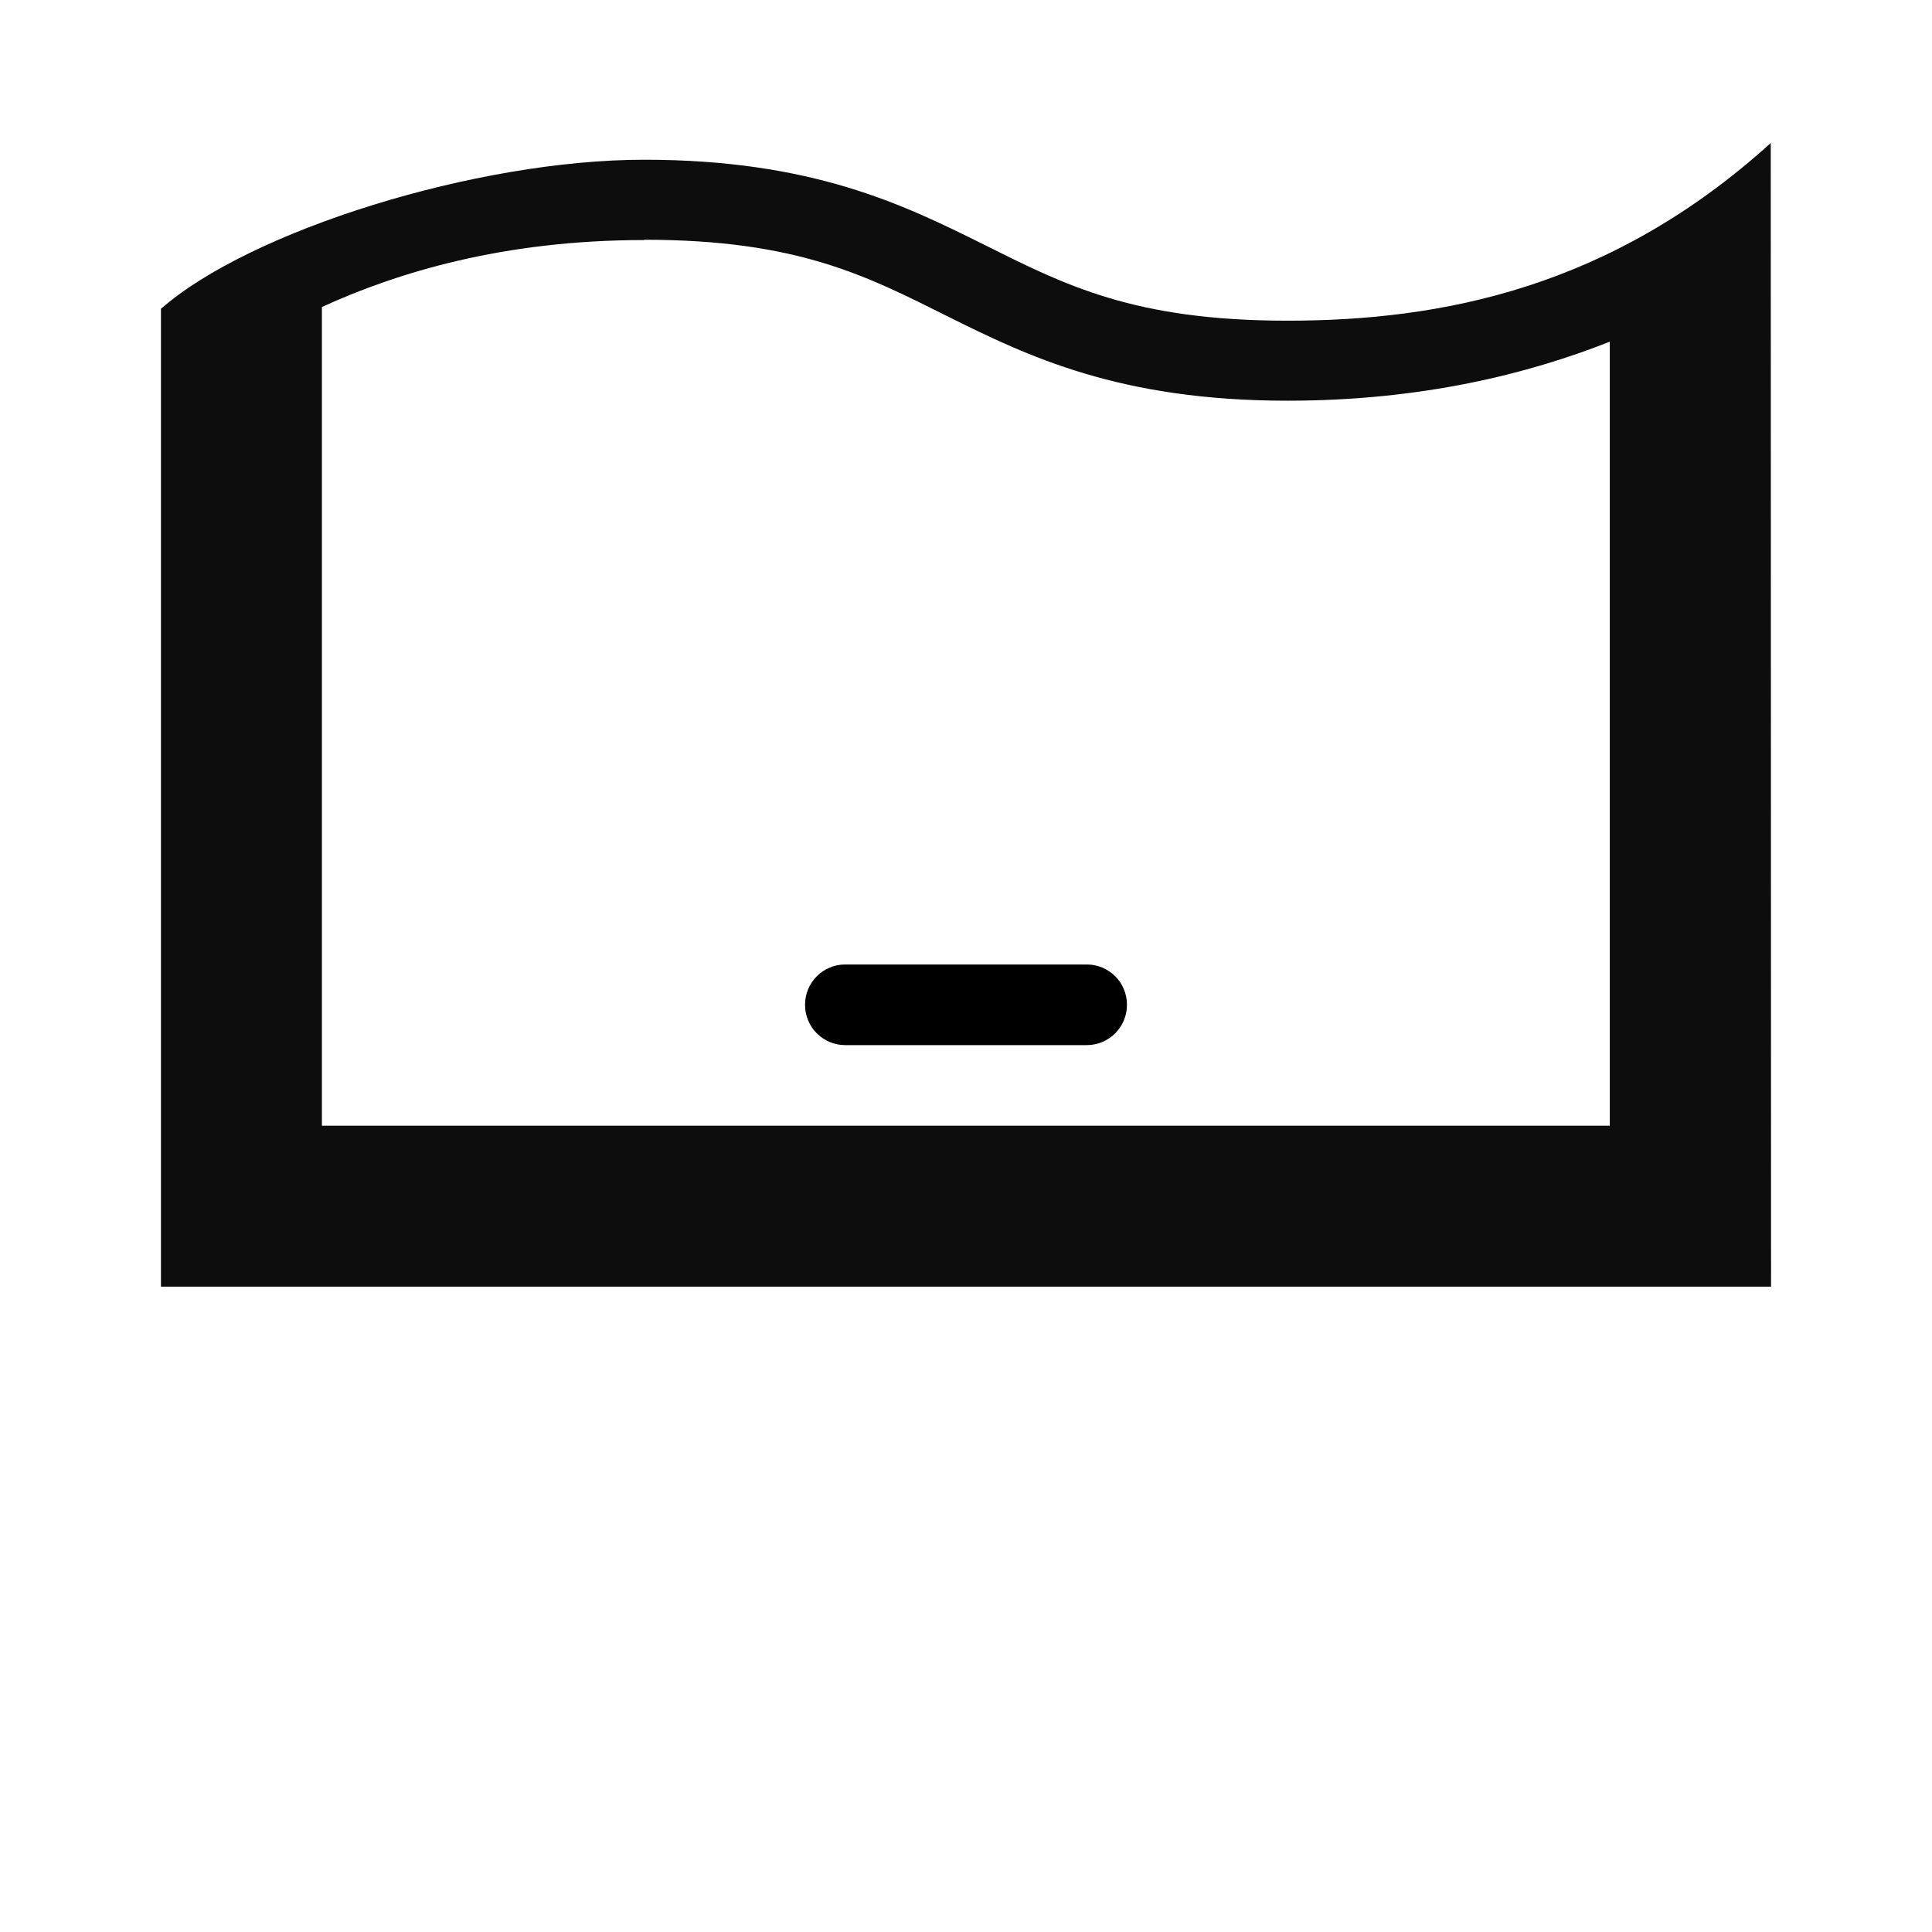
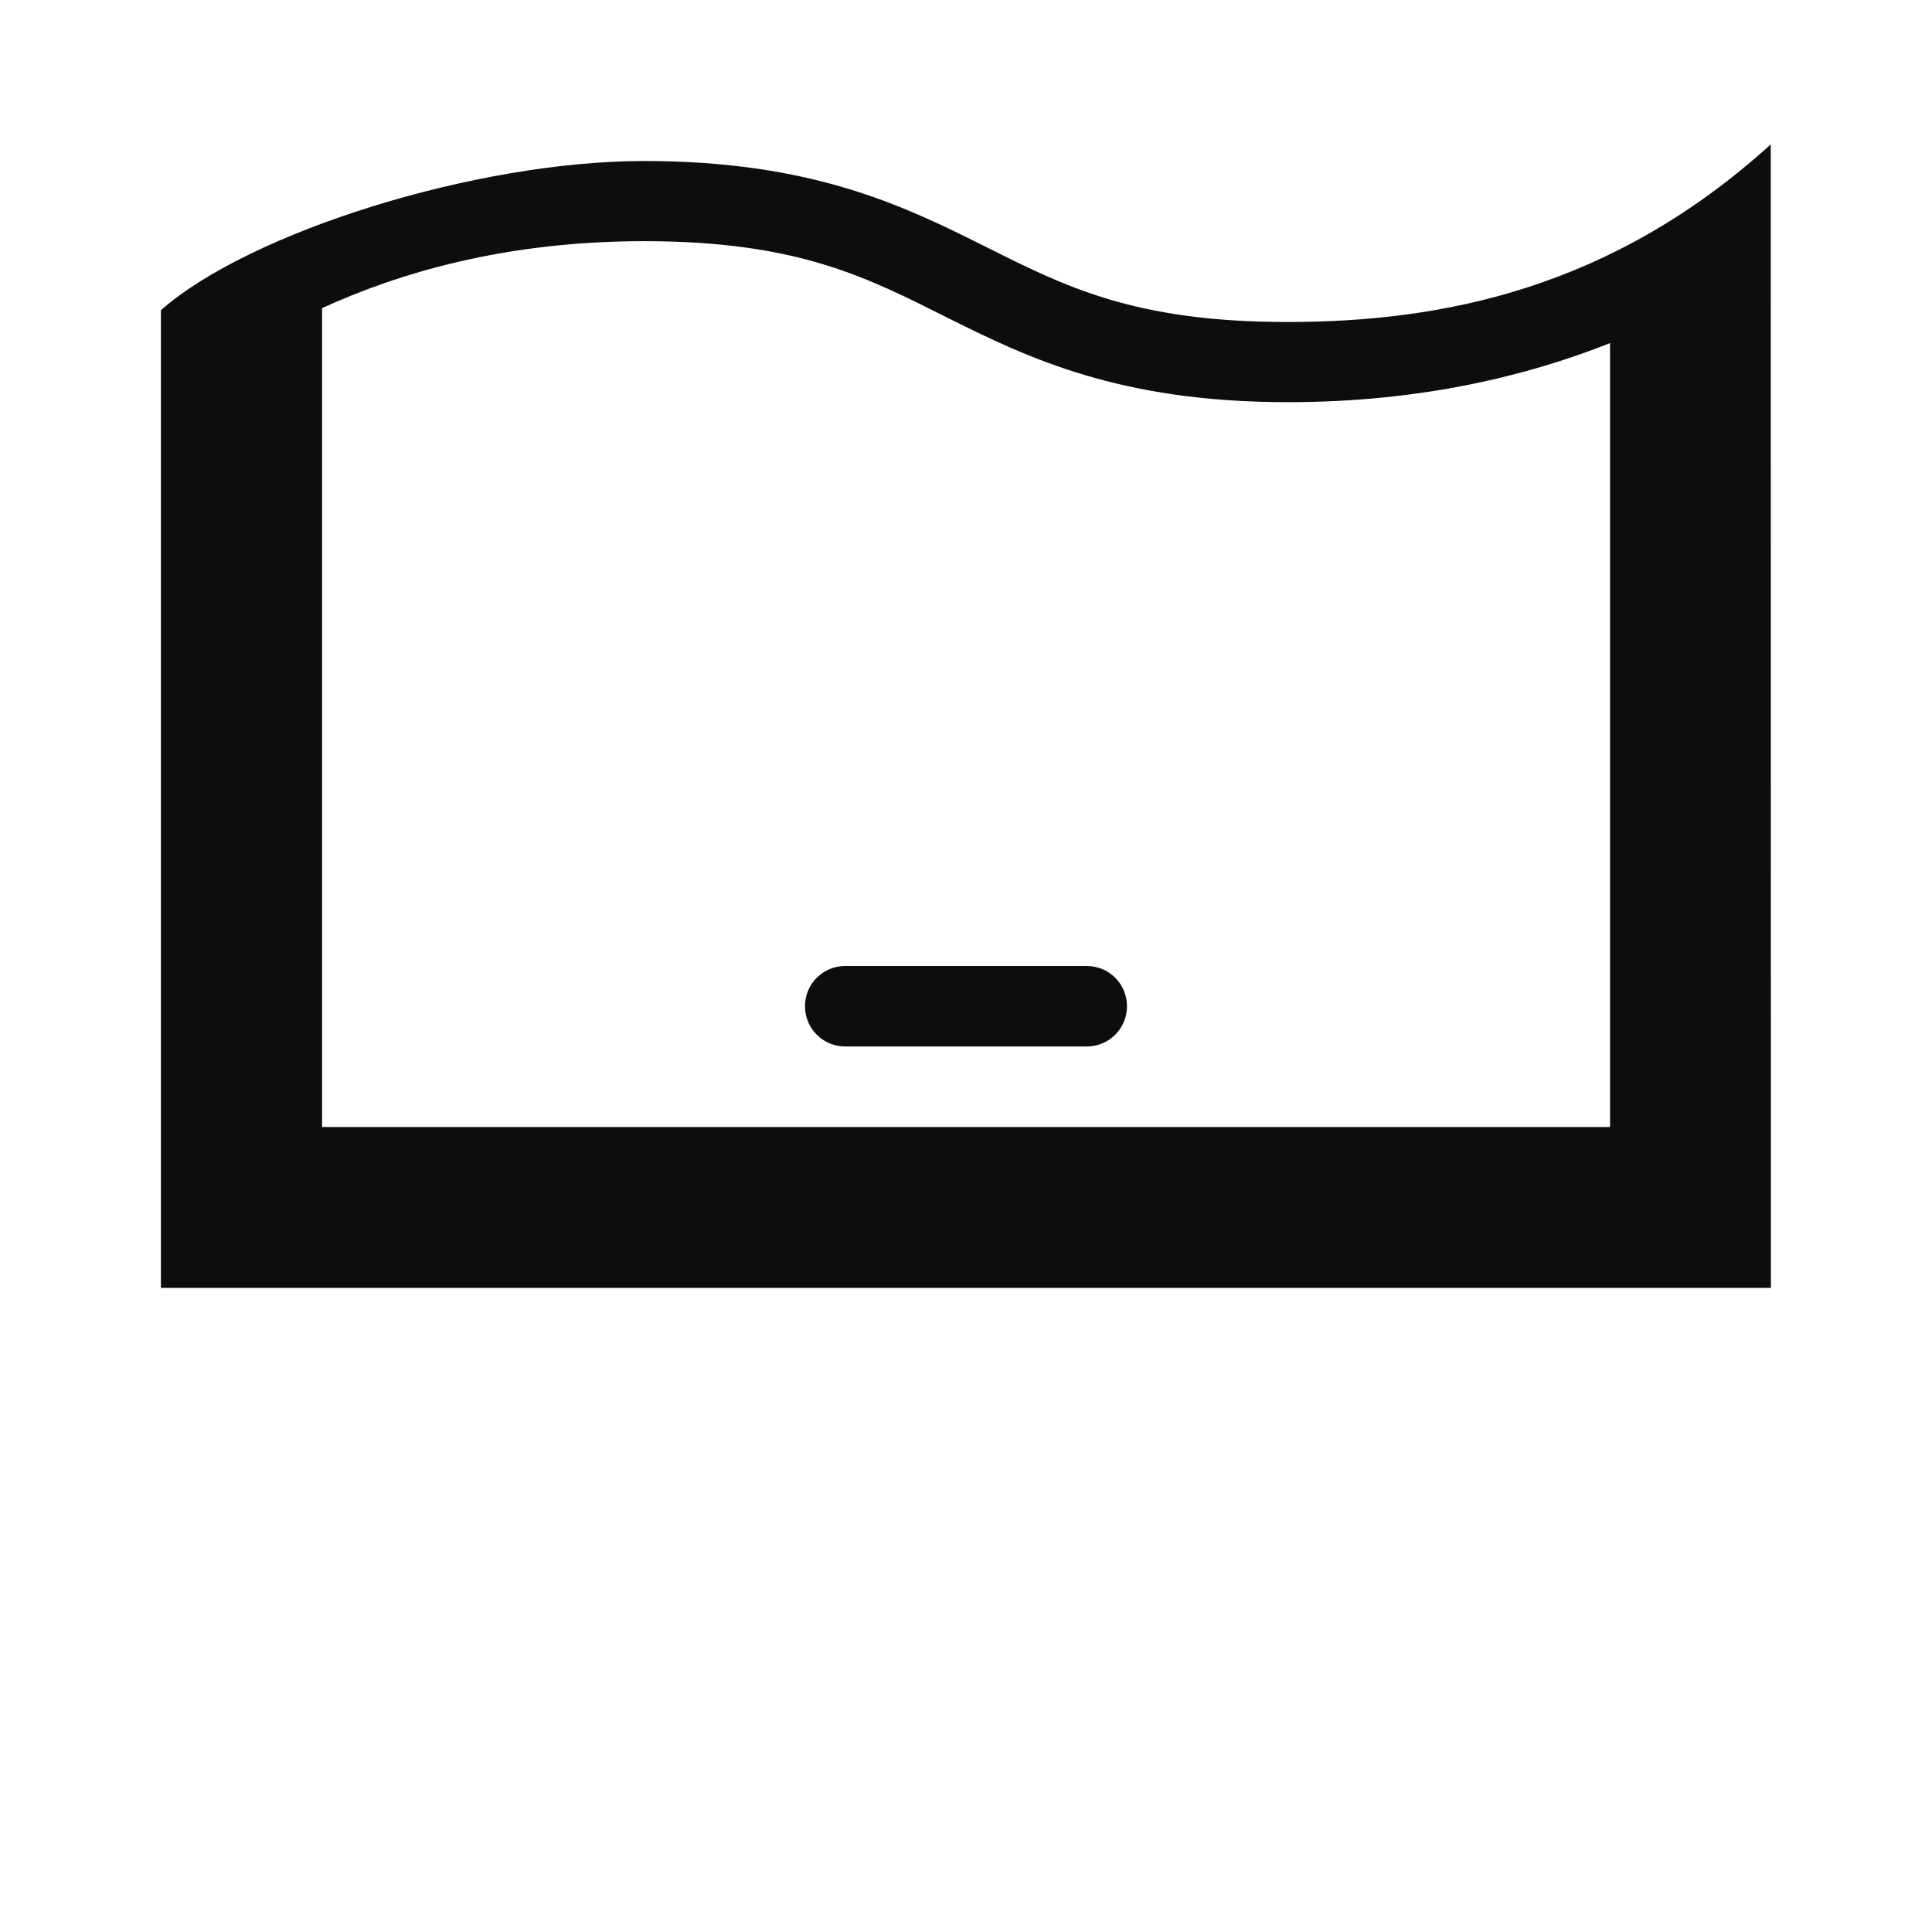
<svg xmlns="http://www.w3.org/2000/svg" width="24" height="24" version="1.1" viewBox="0 0 6.35 6.35">
  <g transform="translate(0 -290.65)">
-     <path d="m5.82 291.12c-0.525 0.476-1.081 0.584-1.588 0.584-0.507 0-0.733-0.118-0.998-0.25-0.265-0.132-0.566-0.279-1.117-0.279-0.551 0-1.295 0.233-1.588 0.49v3.214h5.292zm-3.703 0.318c0.507 0 0.733 0.12 0.998 0.252 0.265 0.132 0.566 0.277 1.117 0.277 0.44 0 0.791-0.088 1.059-0.194v2.577h-4.233v-2.691c0.247-0.113 0.596-0.22 1.059-0.22z" fill-opacity=".947" style="paint-order:stroke fill markers" />
-     <rect x="2.646" y="293.82" width="1.058" height=".265" ry=".132" stroke-linecap="square" stroke-linejoin="round" stroke-width=".265" style="paint-order:stroke fill markers" />
+     <path transform="matrix(.26458 0 0 .26458 0 290.65)" d="m21.998 1.793c-1.983 1.798-4.085 2.207-6.002 2.207-1.917 0-2.772-0.445-3.772-0.945s-2.139-1.055-4.223-1.055c-2.083 0-4.895 0.88-6.002 1.853v12.146h20l-0.002-14.207zm-13.996 1.203c1.917 0 2.772 0.453 3.772 0.953 1 0.5 2.139 1.047 4.223 1.047 1.663 0 2.991-0.332 4.004-0.734v9.738h-16v-10.172c0.935-0.428 2.253-0.832 4.002-0.832zm2.498 9.004c-0.277 0-0.5 0.223-0.5 0.5s0.223 0.5 0.5 0.5h3c0.277 0 0.5-0.223 0.5-0.5s-0.223-0.5-0.5-0.5h-3z" fill-opacity=".947" style="paint-order:stroke fill markers" />
  </g>
</svg>
